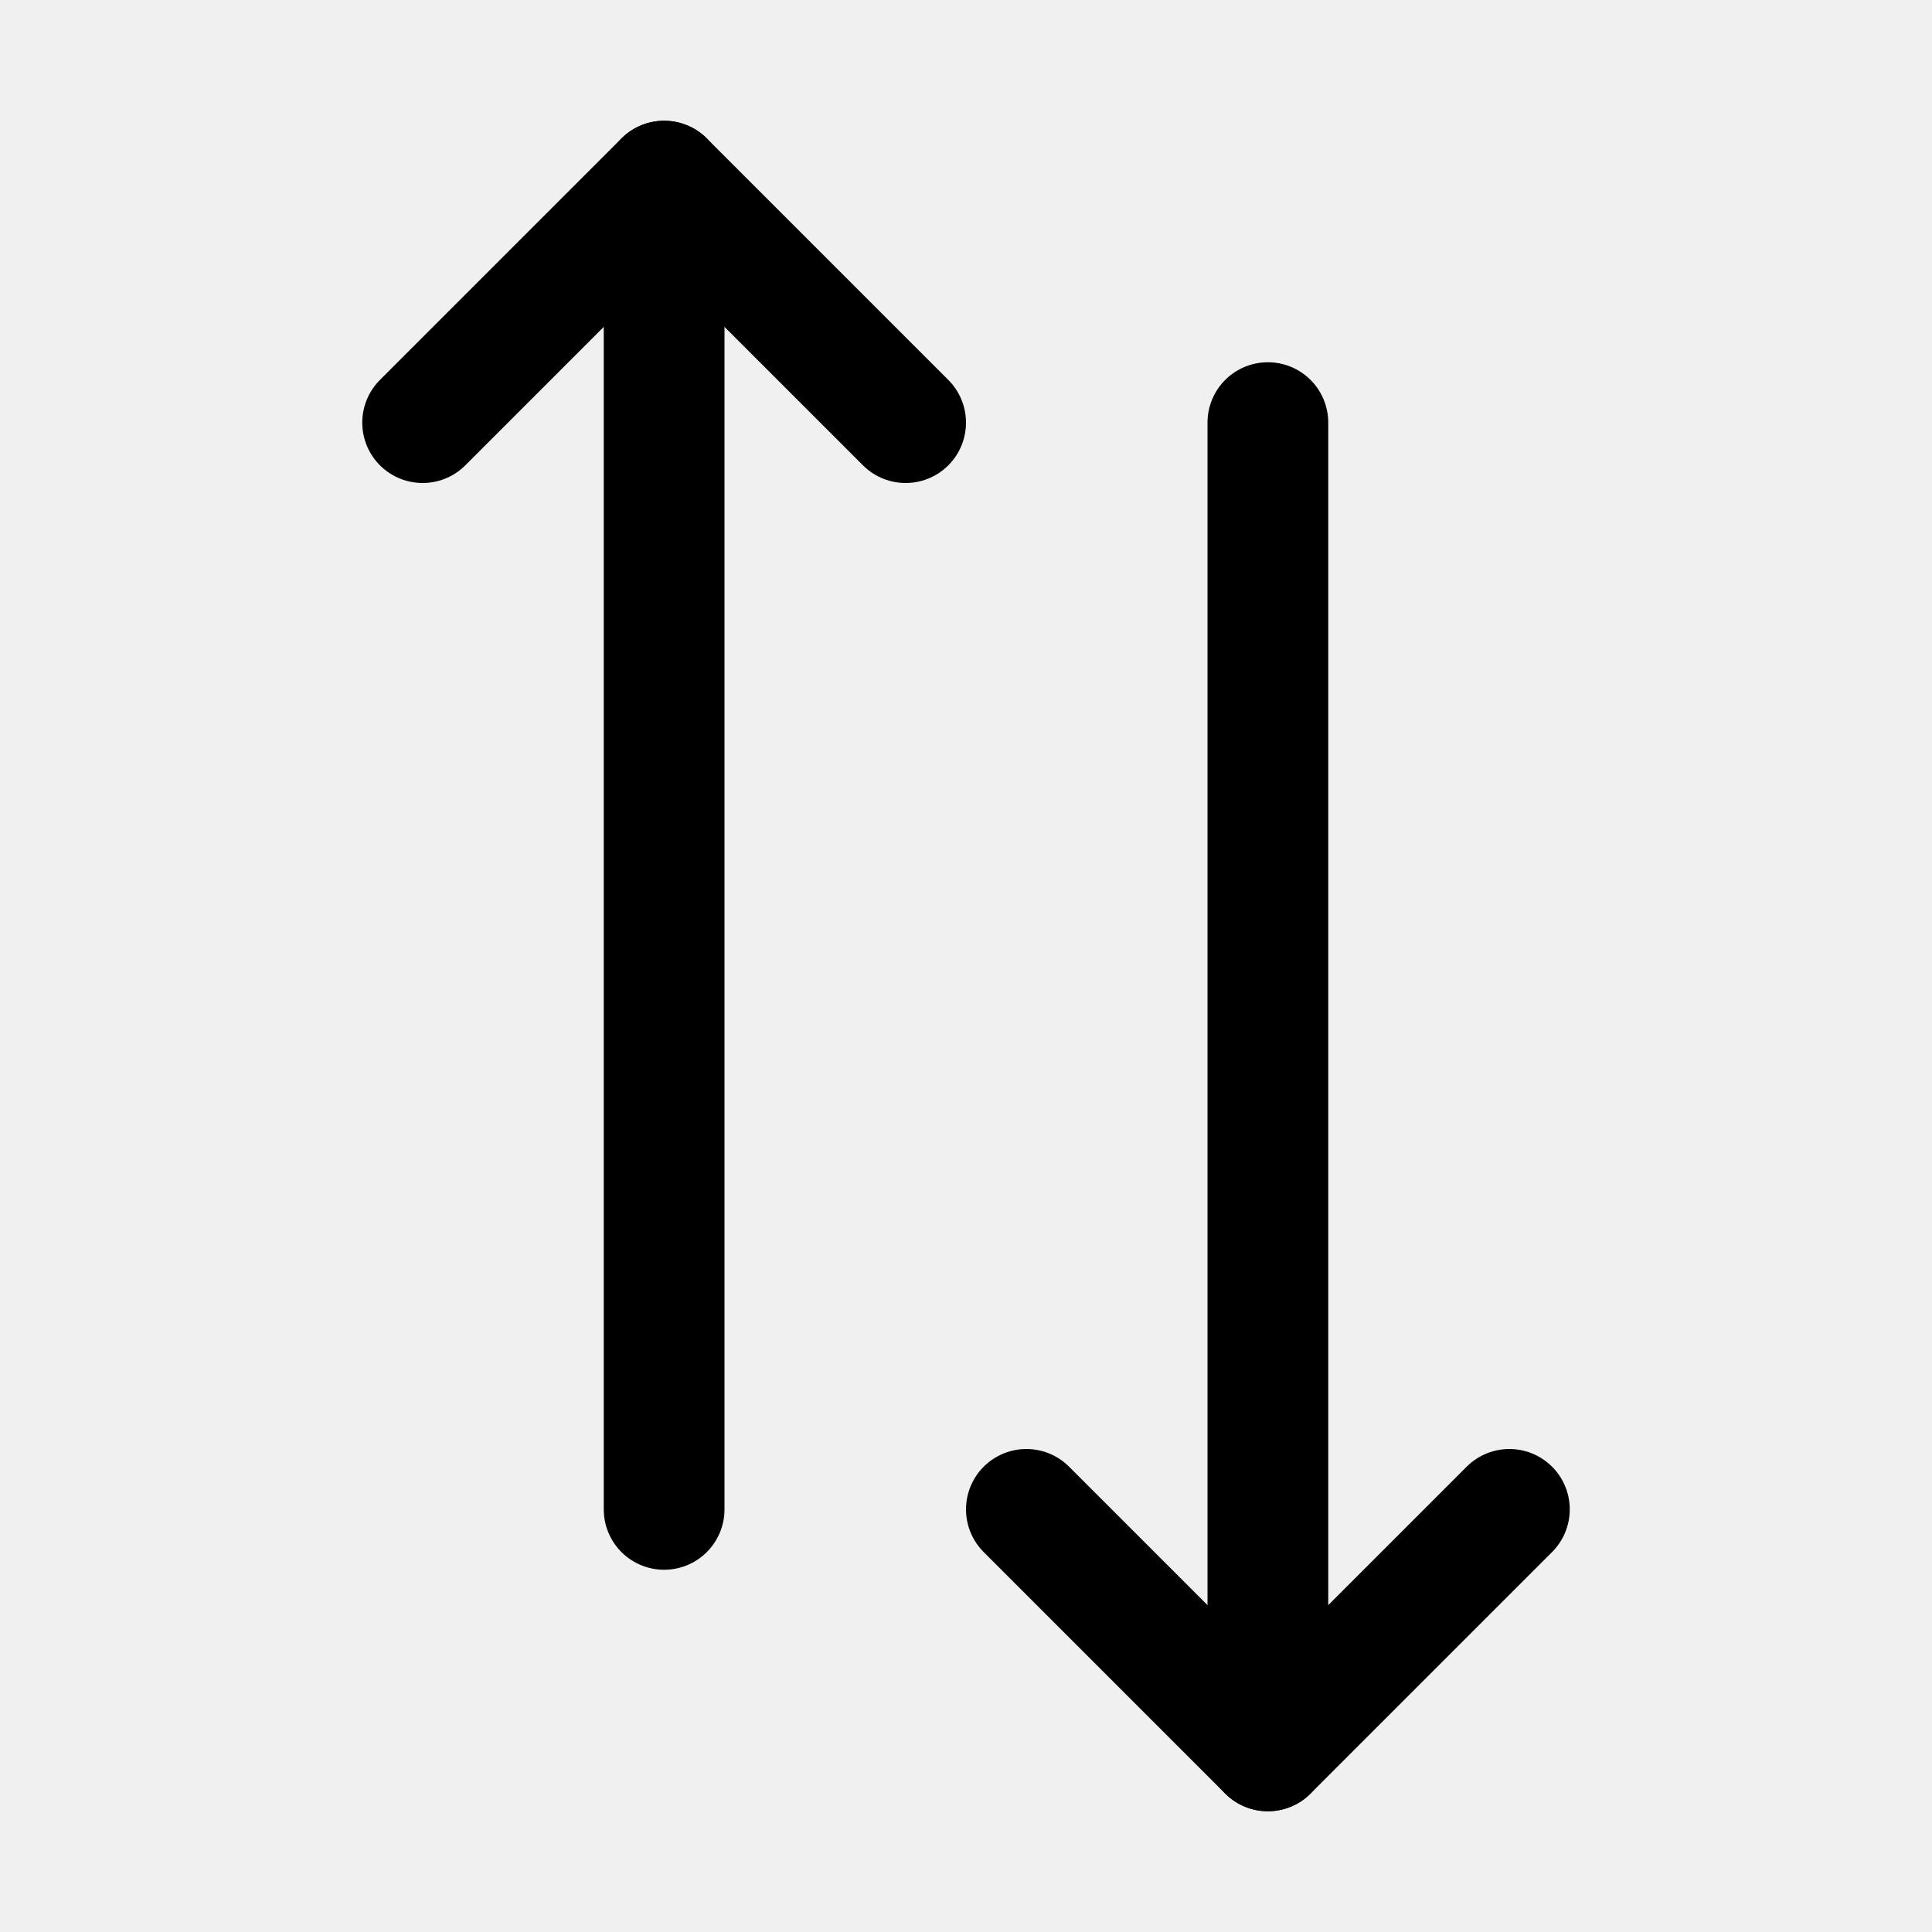
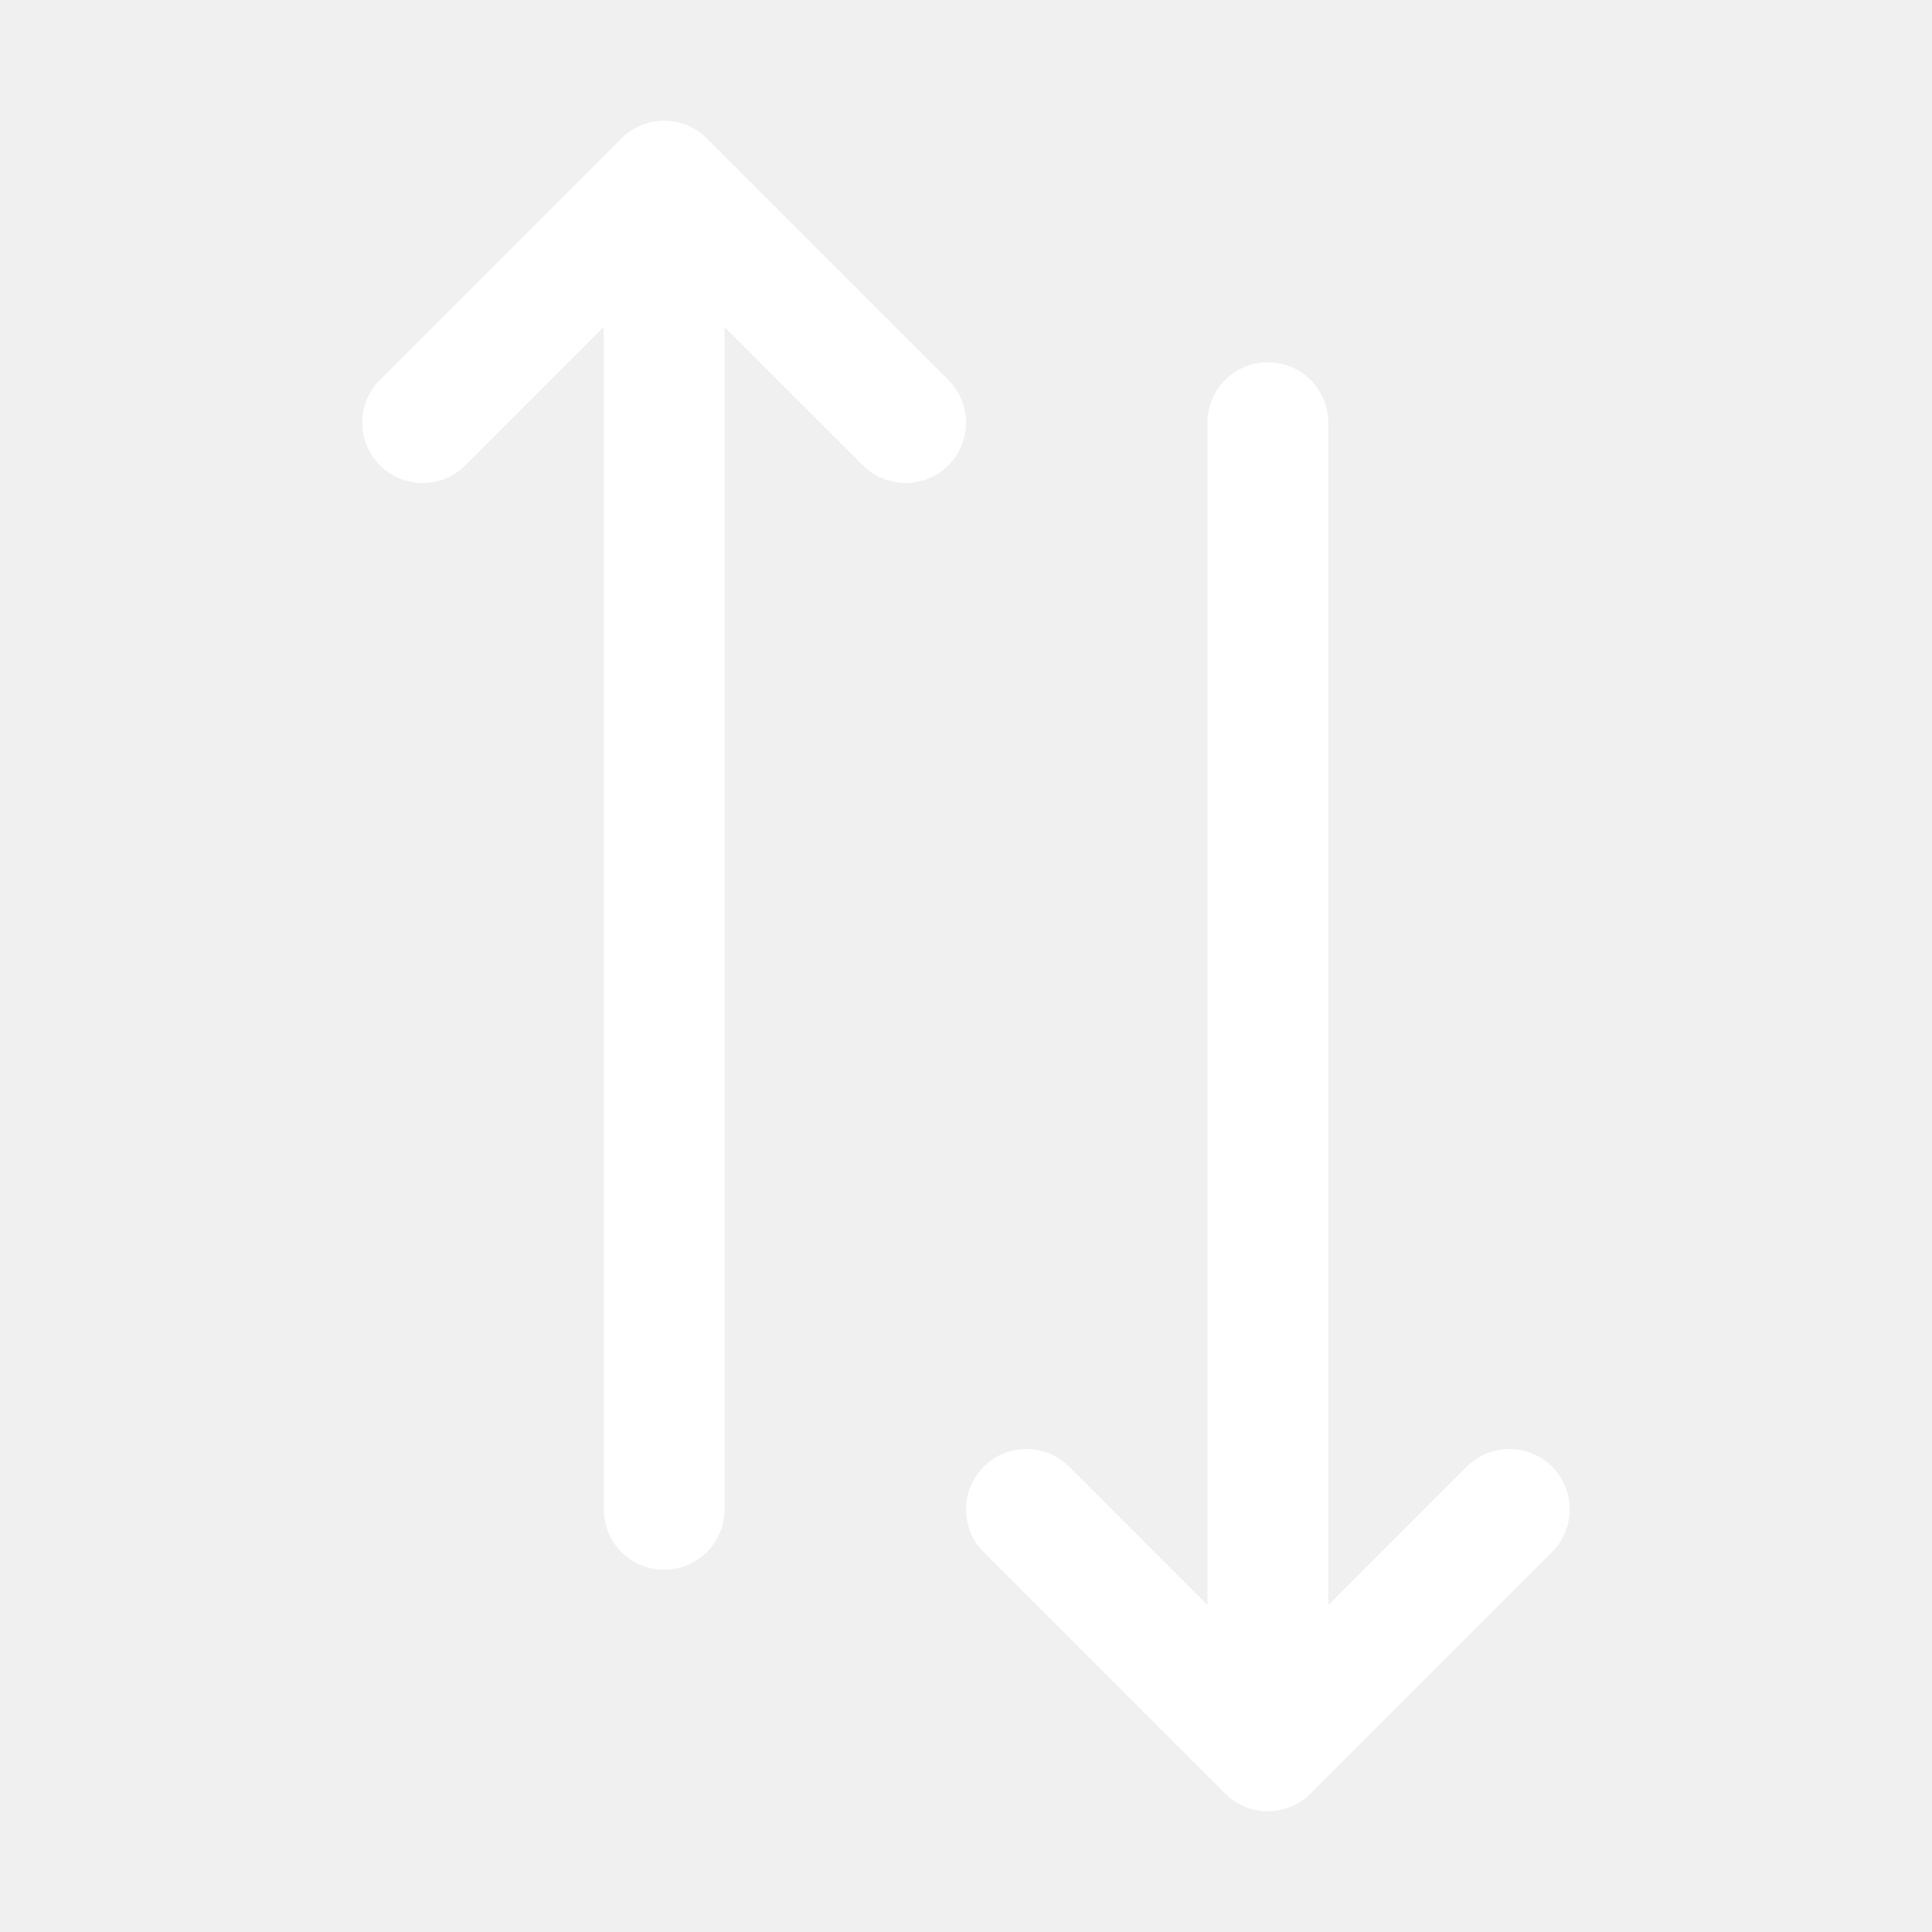
- <svg xmlns="http://www.w3.org/2000/svg" id="Icons" style="enable-background:new 0 0 32 32;" version="1.1" viewBox="0 0 32 32" xml:space="preserve">
-   <style type="text/css">
- 	.st0{fill:none;stroke:#000000;stroke-width:2;stroke-linecap:round;stroke-linejoin:round;stroke-miterlimit:10;}
- </style>
-   <polyline class="st0" points="25,25 21,29 17,25 " />
-   <line class="st0" x1="21" x2="21" y1="29" y2="7" />
-   <polyline class="st0" points="15,7 11,3 7,7 " />
-   <line class="st0" x1="11" x2="11" y1="3" y2="25" />
+ <svg xmlns="http://www.w3.org/2000/svg" viewBox="0 0 32 32" xml:space="preserve" enable-background="new 0 0 32 32">
+   <path d="m25 25-4 4-4-4M21 29V7M15 7l-4-4-4 4M11 3v22" fill="none" stroke="#ffffff" stroke-width="2" stroke-linecap="round" stroke-linejoin="round" stroke-miterlimit="10" class="stroke-000000" />
</svg>
